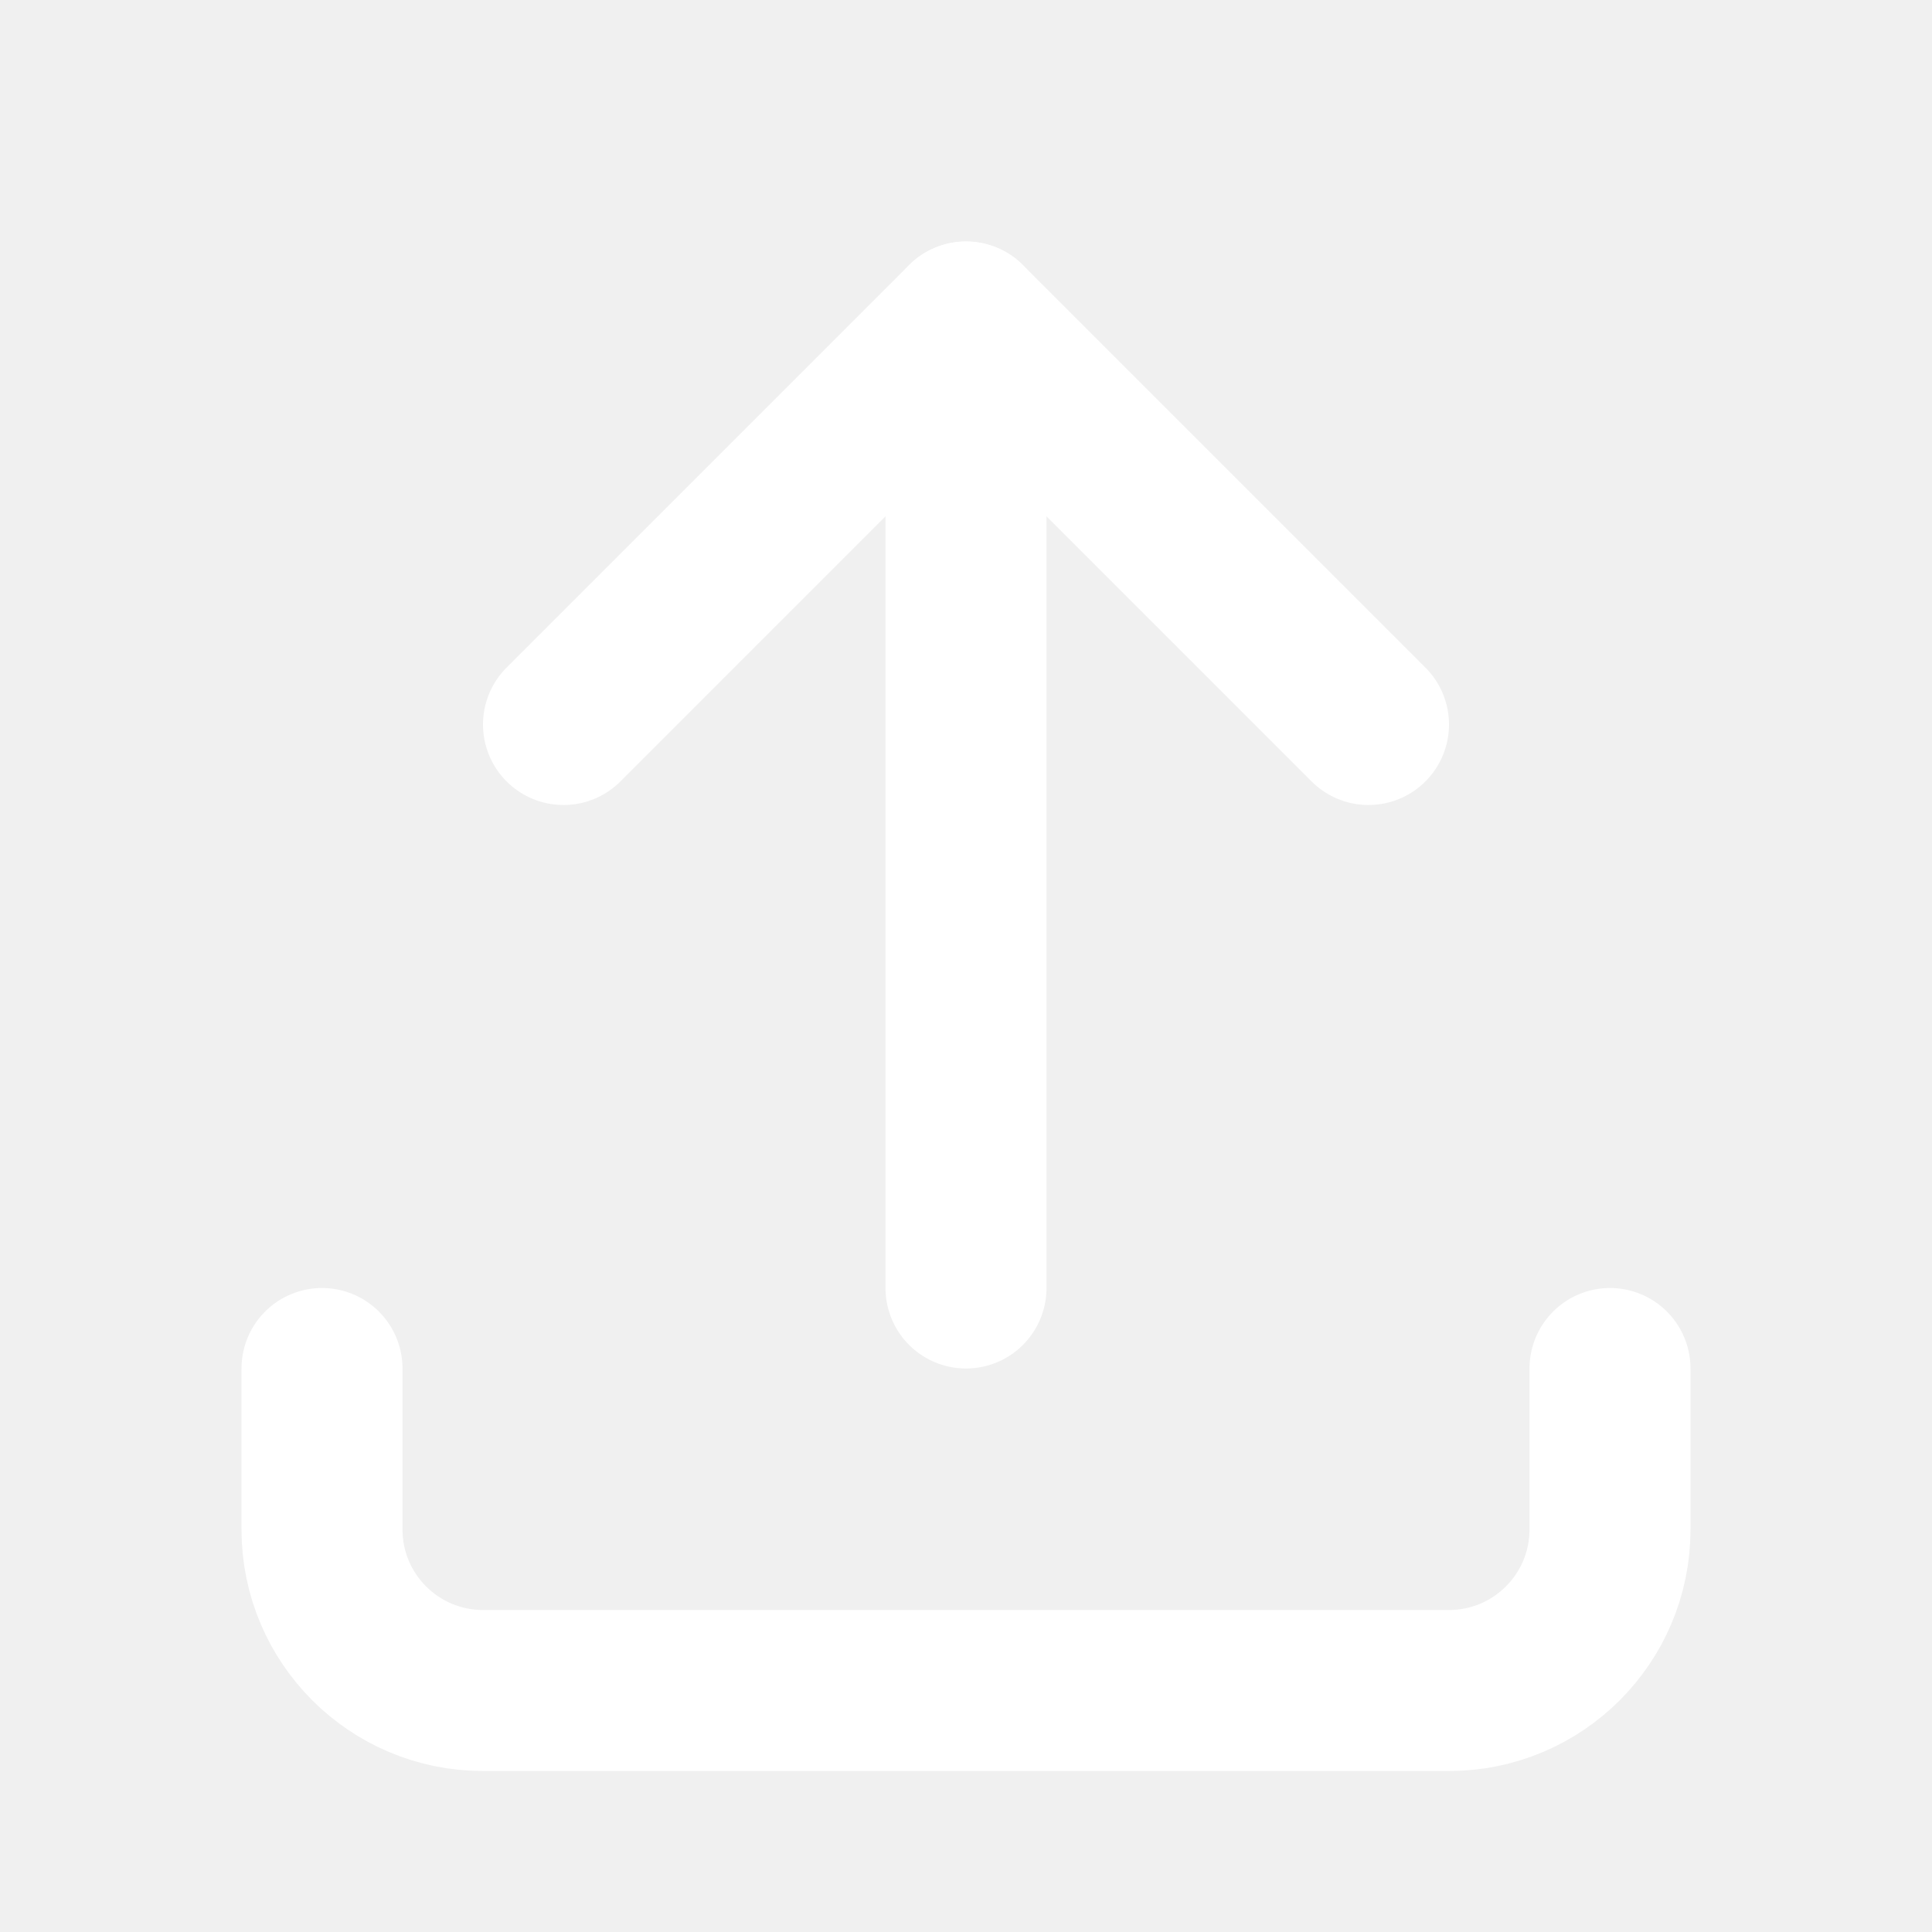
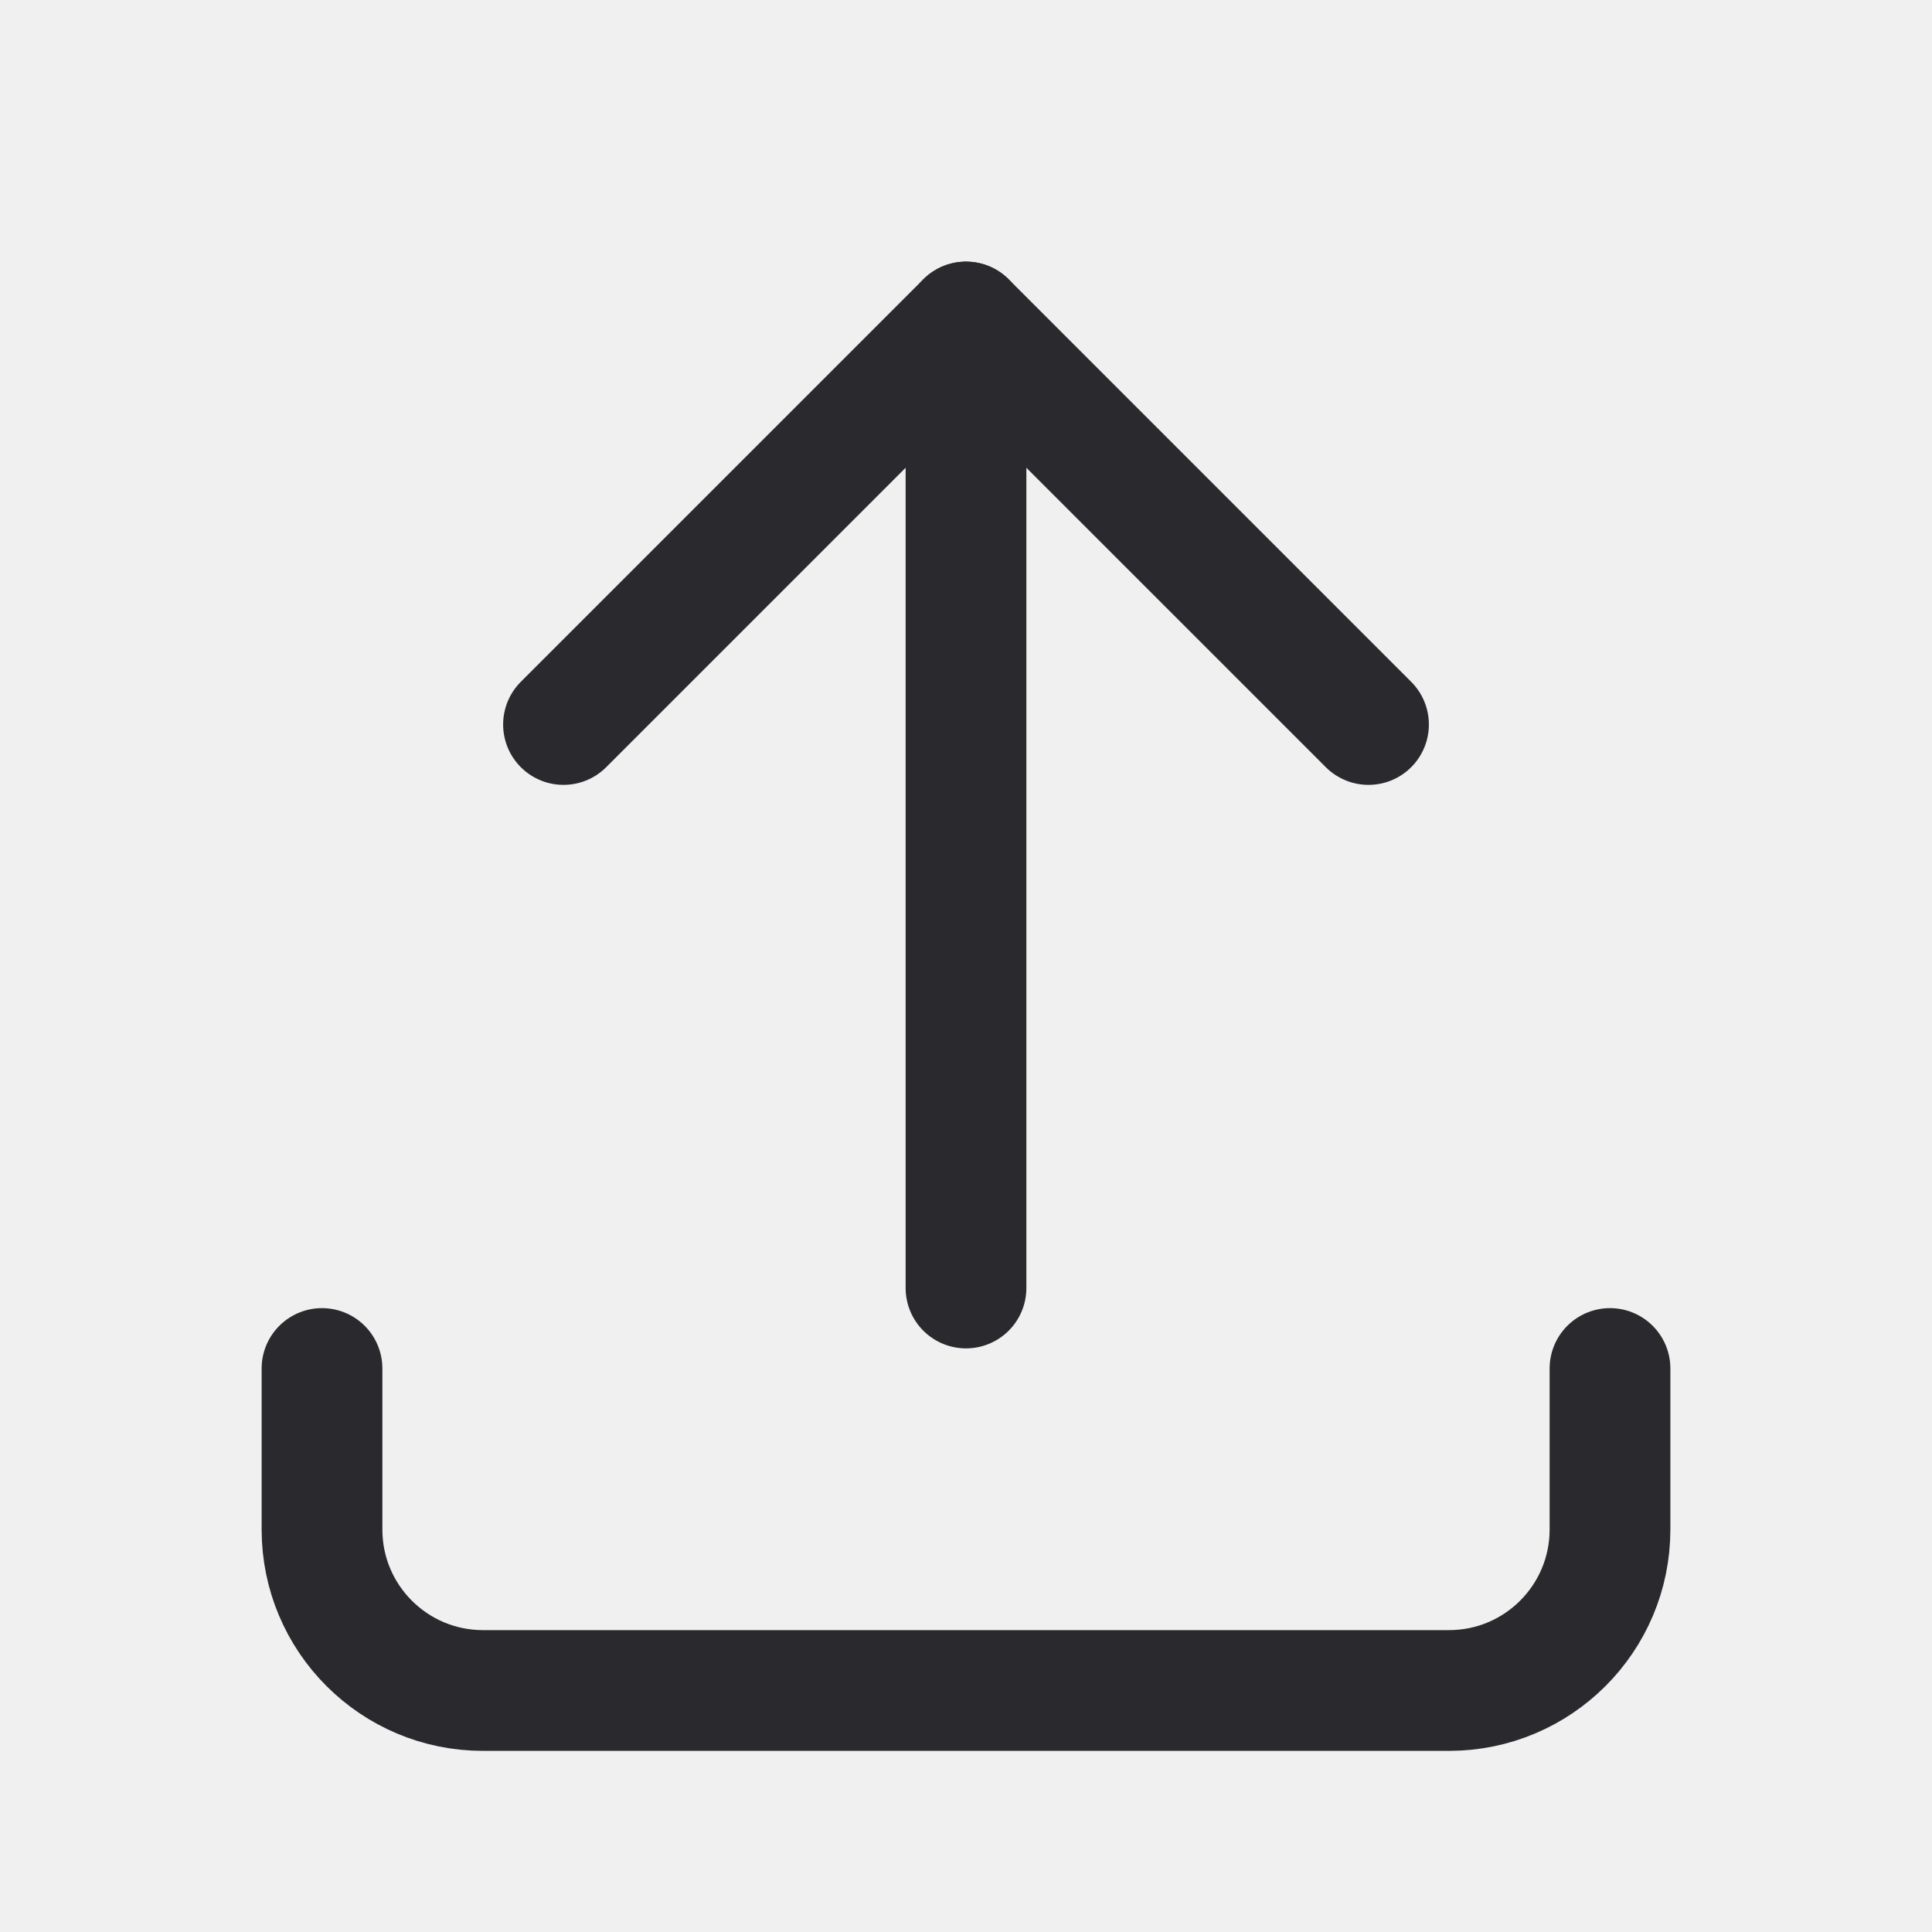
- <svg xmlns="http://www.w3.org/2000/svg" class="icon icon-tabler icon-tabler-upload" width="24" height="24" viewBox="0 0 24 24" stroke-width="2" stroke="#ffffff" fill="none" stroke-linecap="round" stroke-linejoin="round">
+ <svg xmlns="http://www.w3.org/2000/svg" class="icon icon-tabler icon-tabler-upload" width="24" height="24" viewBox="0 0 24 24" stroke-width="1.5" stroke="#2a2a2e" fill="none" stroke-linecap="round" stroke-linejoin="round">
  <path stroke="none" d="M0 0h24v24H0z" fill="none" />
  <path d="M4 17v2a2 2 0 0 0 2 2h12a2 2 0 0 0 2 -2v-2" />
  <path d="M7 9l5 -5l5 5" />
  <path d="M12 4l0 12" />
</svg>
